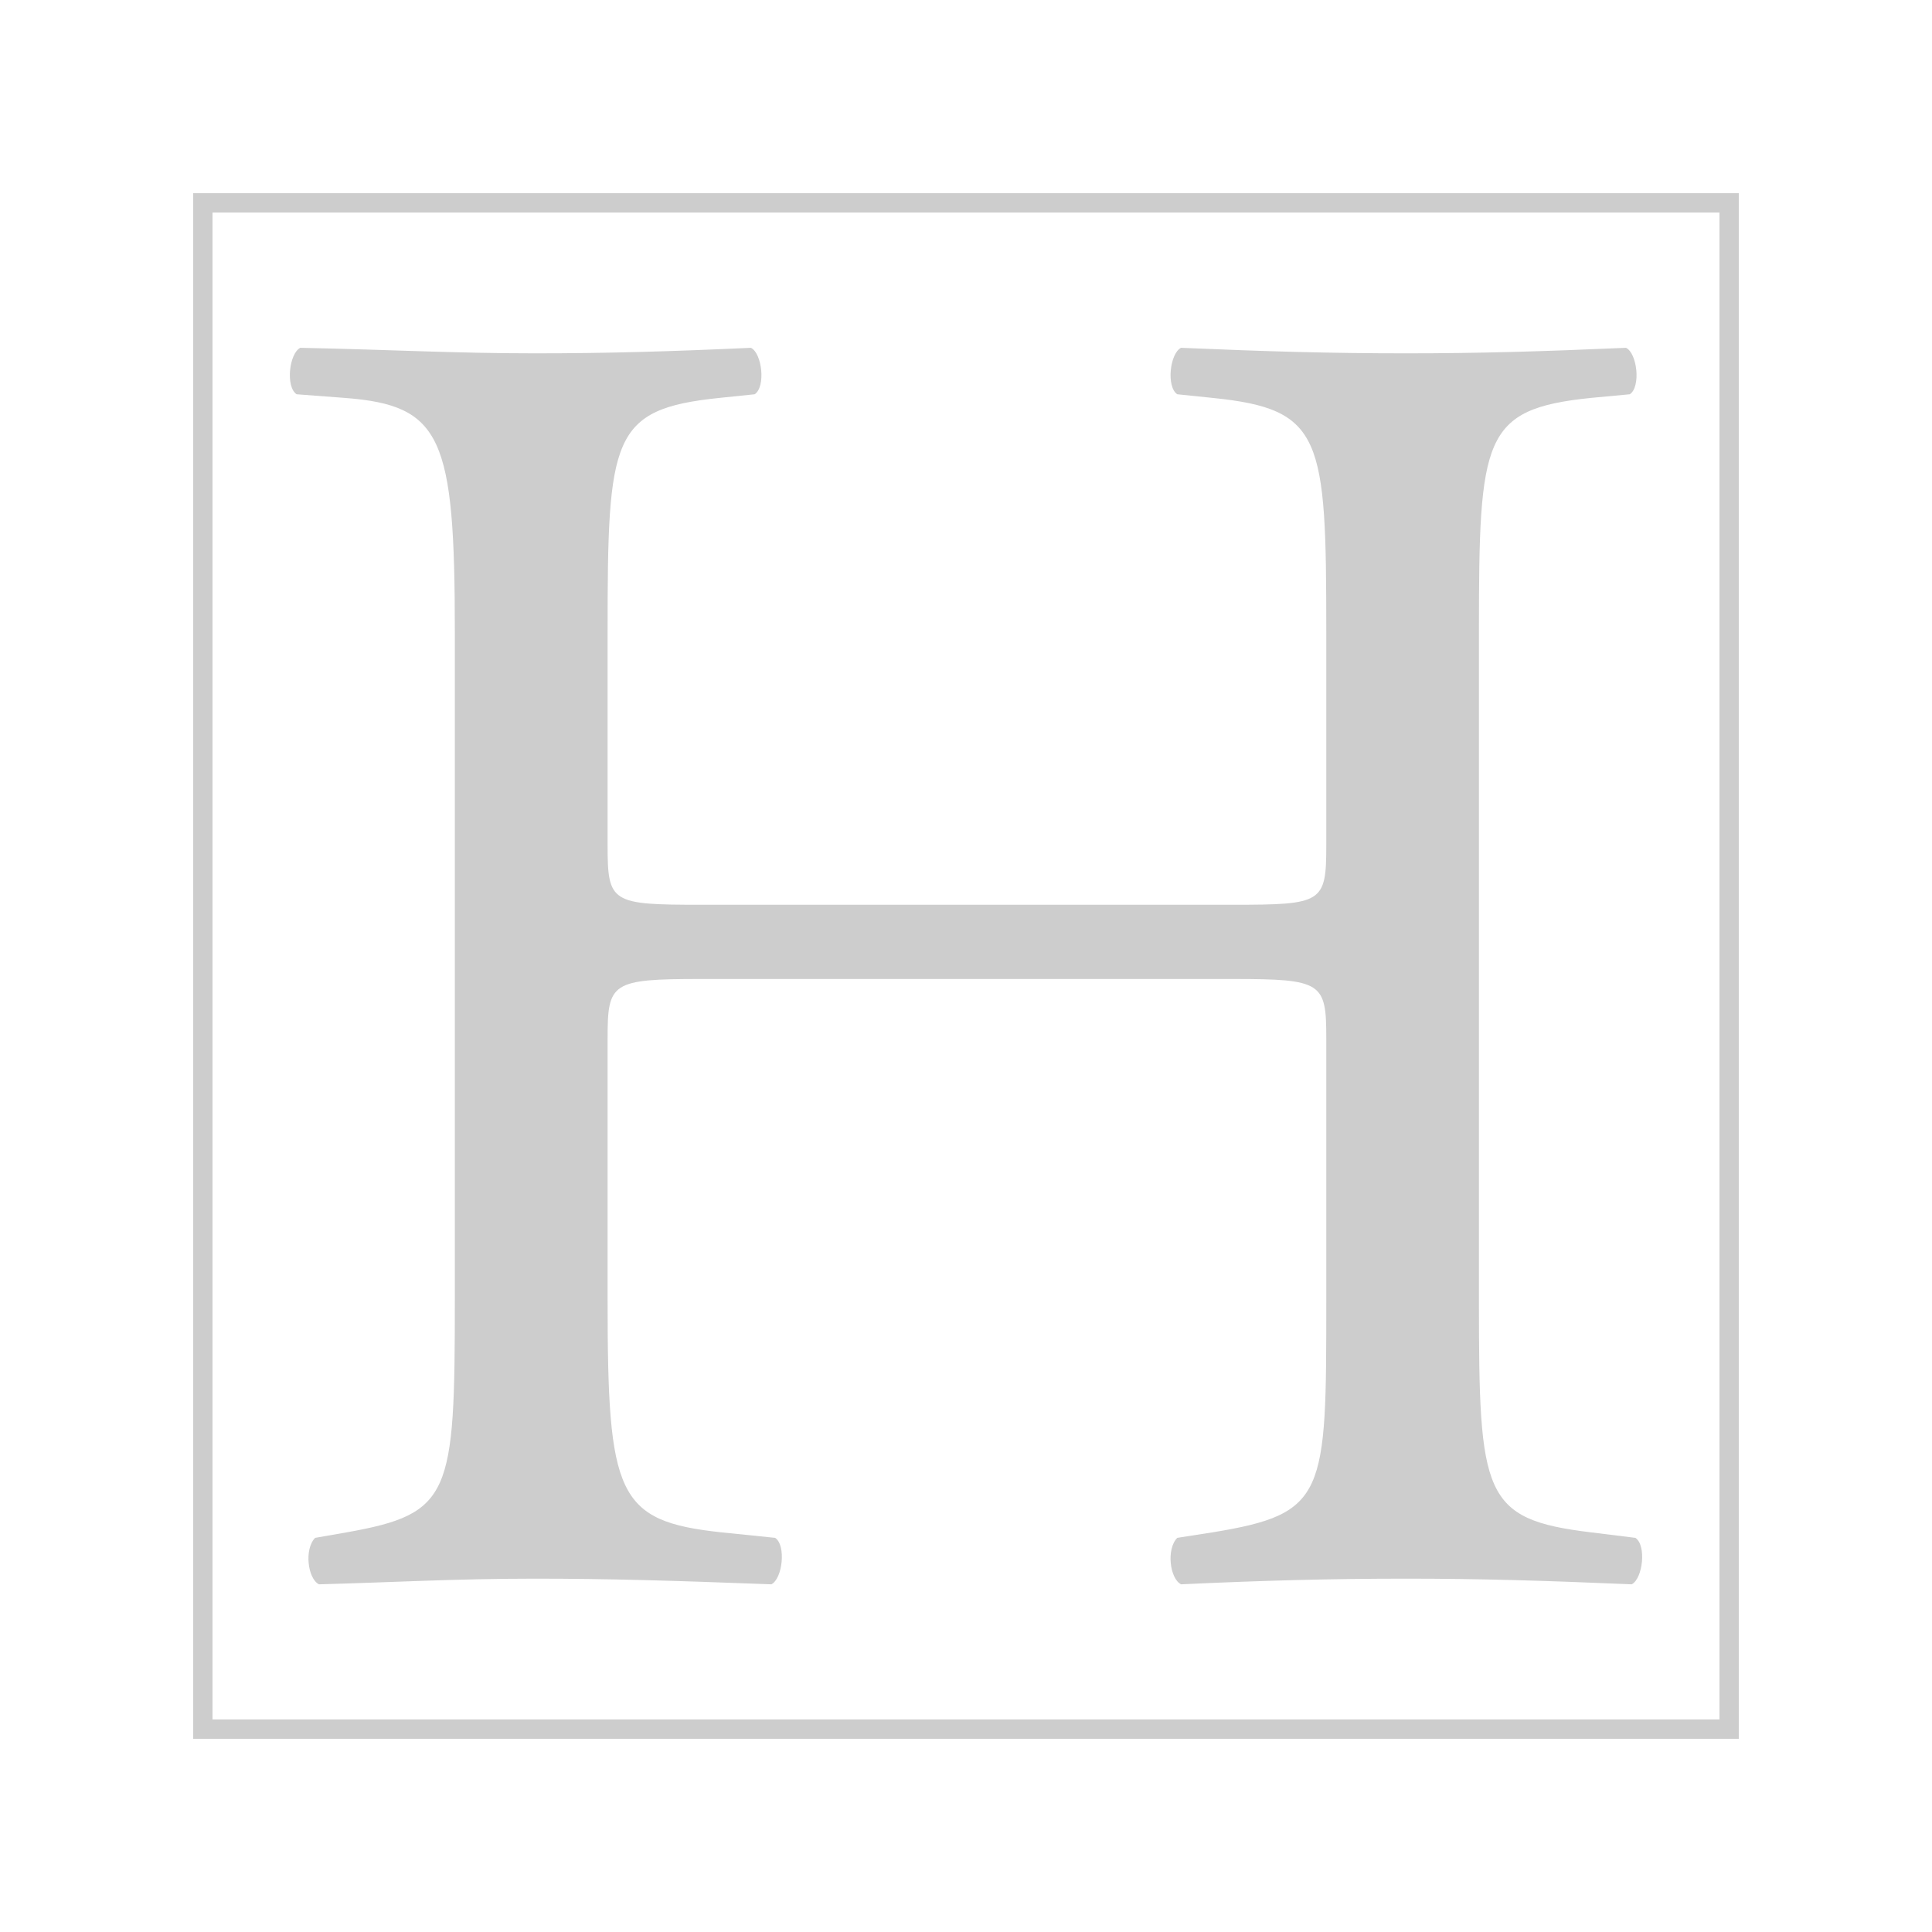
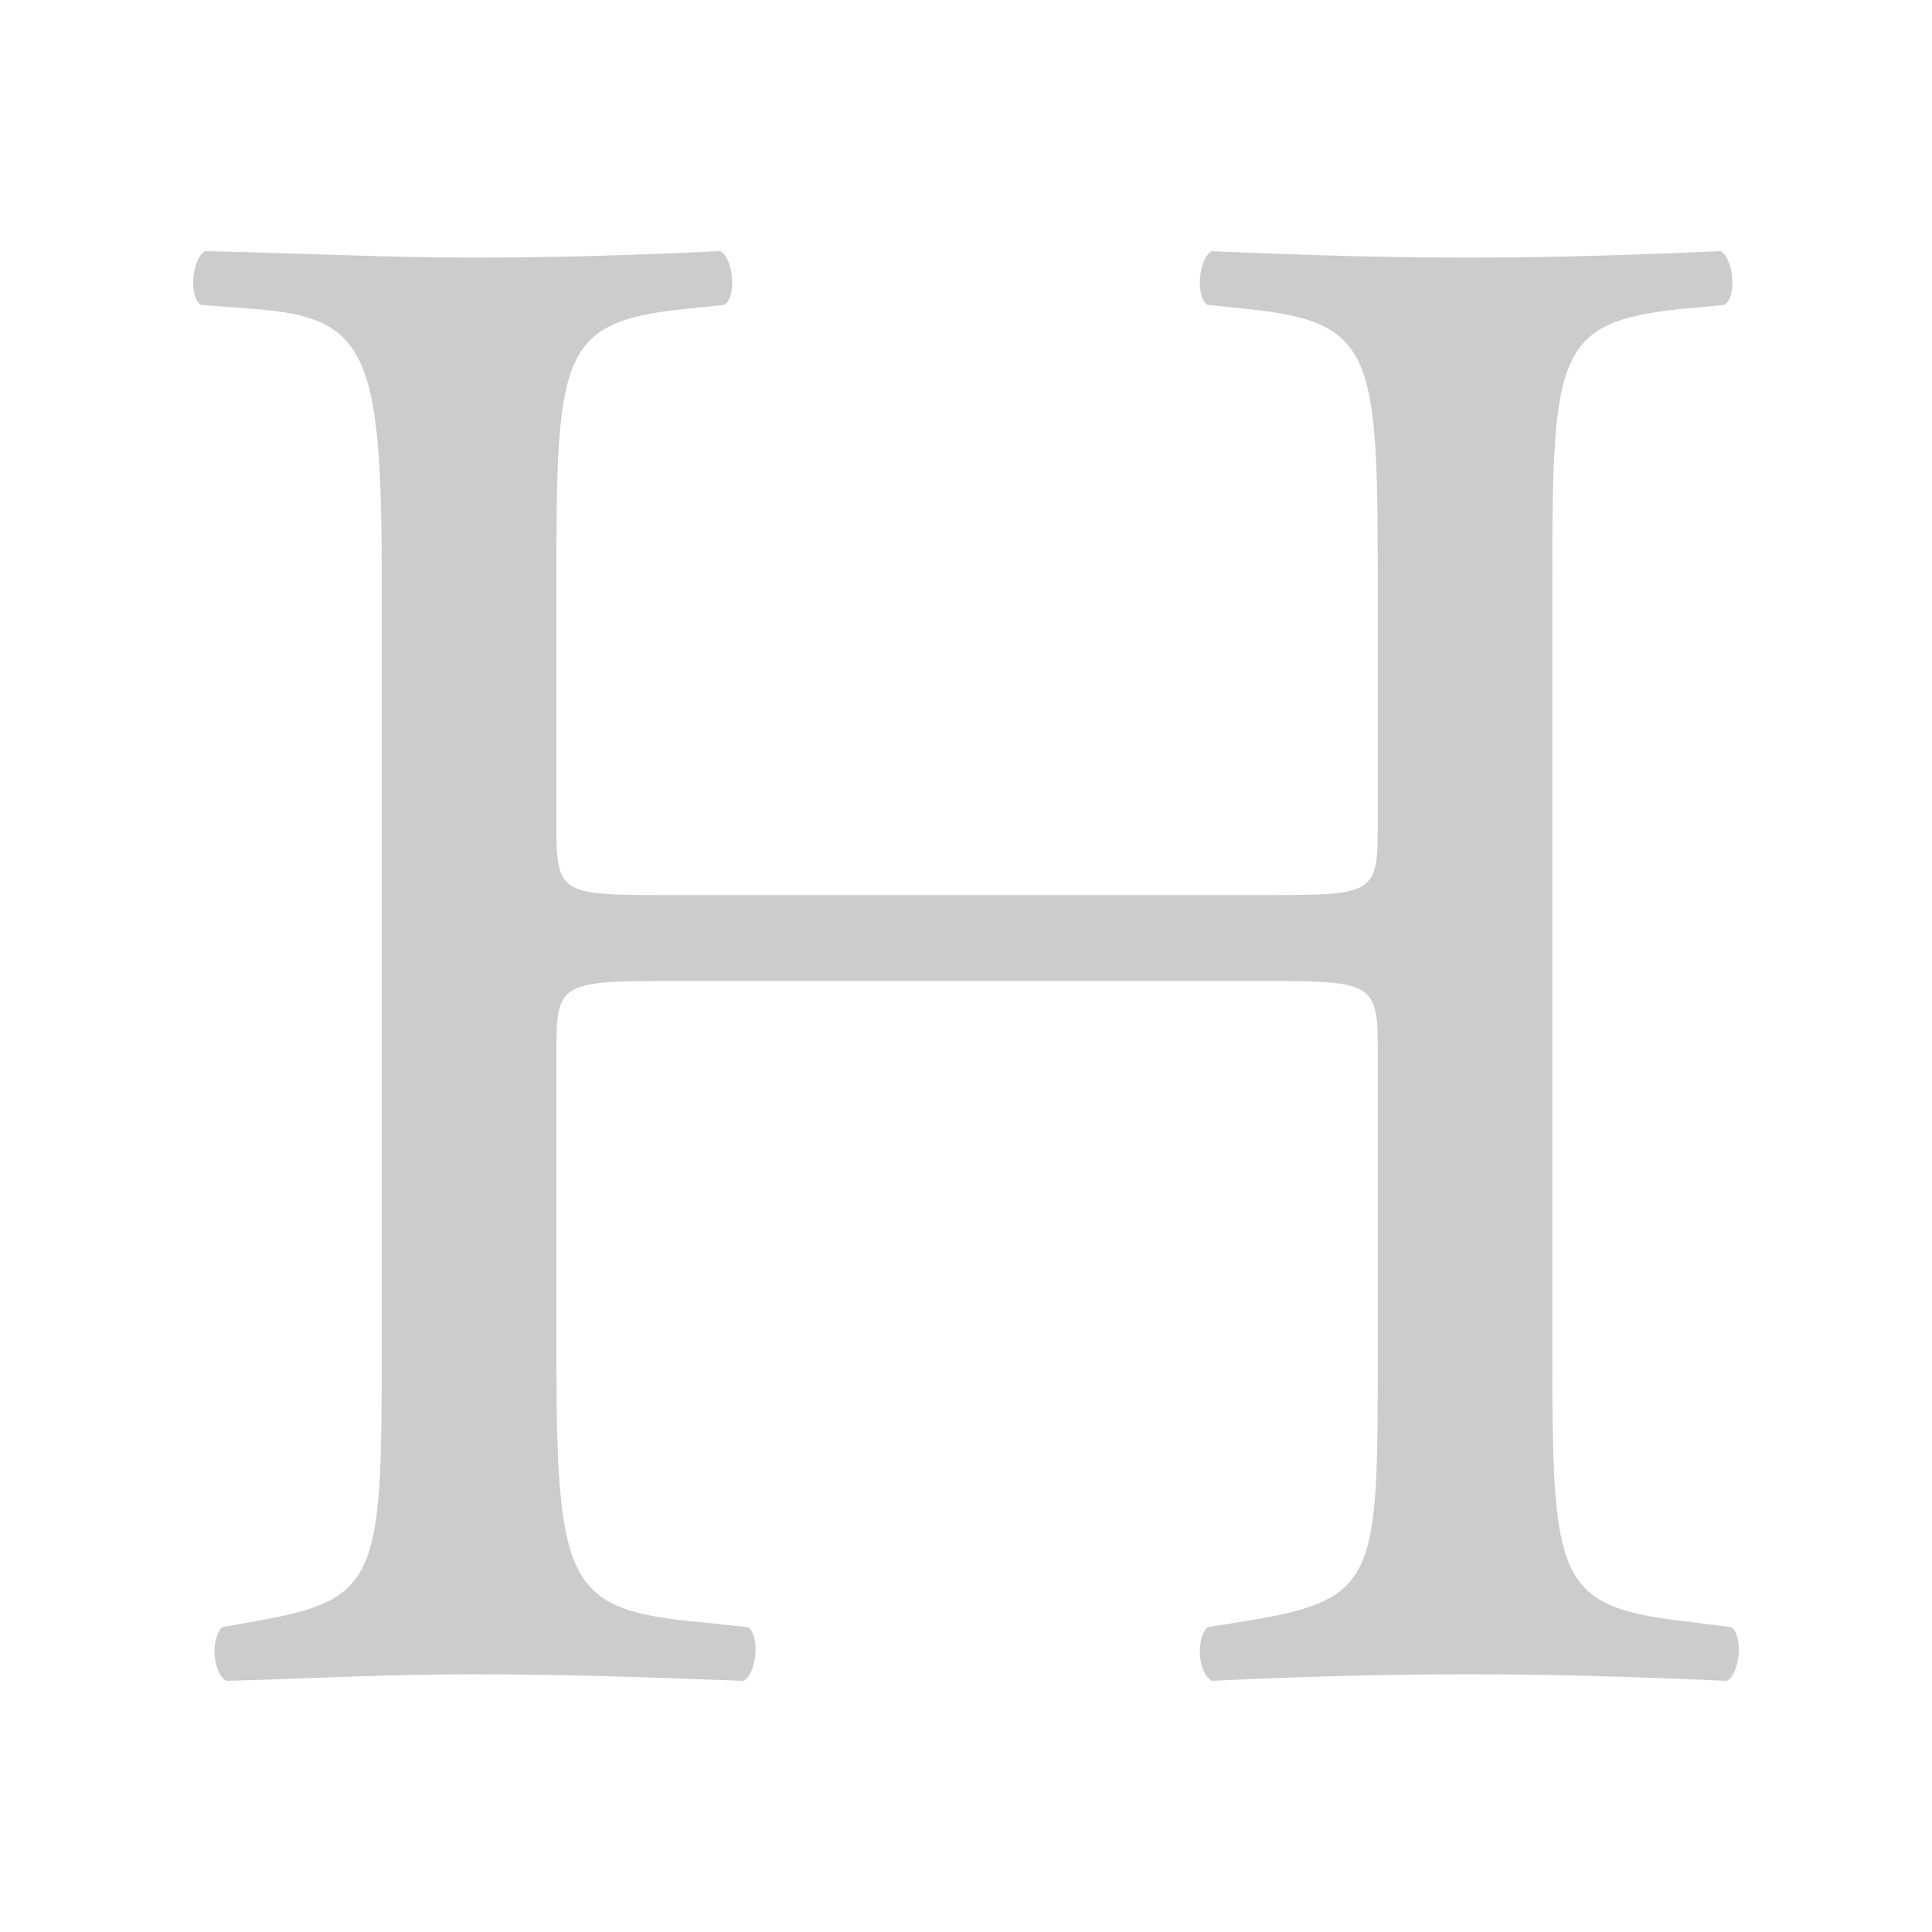
- <svg xmlns="http://www.w3.org/2000/svg" version="1.1" width="100" height="100" id="svg3956">
-   <defs id="defs3958" />
-   <g transform="translate(-175.7143,-759.1076)" id="layer1">
-     <g transform="matrix(2.104042,0,0,2.104042,81.0324,141.7758)" id="g3909">
-       <path d="m 62.236,317.486 c -2.199,0 -2.289,0.09 -2.289,1.462 l 0,6.439 c 0,4.797 0.227,5.435 2.793,5.711 l 1.329,0.136 c 0.273,0.183 0.183,1.003 -0.093,1.143 -2.473,-0.093 -4.029,-0.139 -5.818,-0.139 -1.969,0 -3.526,0.093 -5.312,0.139 -0.276,-0.139 -0.367,-0.867 -0.093,-1.143 l 0.78,-0.136 c 2.566,-0.458 2.656,-0.914 2.656,-5.711 l 0,-16.441 c 0,-4.794 -0.32,-5.571 -2.702,-5.754 l -1.19,-0.09 c -0.276,-0.183 -0.183,-1.006 0.09,-1.143 2.246,0.046 3.802,0.136 5.771,0.136 1.789,0 3.345,-0.046 5.315,-0.136 0.276,0.136 0.367,0.96 0.093,1.143 l -0.873,0.09 c -2.656,0.276 -2.746,0.96 -2.746,5.754 l 0,5.252 c 0,1.415 0.09,1.462 2.289,1.462 l 13.102,0 c 2.196,0 2.289,-0.046 2.289,-1.462 l 0,-5.252 c 0,-4.794 -0.093,-5.479 -2.793,-5.754 l -0.873,-0.09 c -0.273,-0.183 -0.183,-1.006 0.093,-1.143 2.106,0.09 3.665,0.136 5.542,0.136 1.786,0 3.345,-0.046 5.405,-0.136 0.276,0.136 0.367,0.96 0.093,1.143 l -0.963,0.09 c -2.656,0.276 -2.749,0.96 -2.749,5.754 l 0,16.441 c 0,4.797 0.093,5.389 2.749,5.711 l 1.1,0.136 c 0.276,0.183 0.183,1.003 -0.09,1.143 -2.199,-0.093 -3.758,-0.139 -5.545,-0.139 -1.876,0 -3.526,0.046 -5.542,0.139 -0.276,-0.139 -0.367,-0.867 -0.093,-1.143 l 0.873,-0.136 c 2.793,-0.458 2.793,-0.914 2.793,-5.711 l 0,-6.439 c 0,-1.372 -0.093,-1.462 -2.289,-1.462 l -13.102,0 z" id="path3333" style="fill:#000000;fill-opacity:0.196;fill-rule:nonzero;stroke:none" />
-       <rect width="37.547" height="37.547" x="49.99" y="298.393" id="rect3001" style="fill:none;stroke:#000000;stroke-width:0.475;stroke-miterlimit:4;stroke-opacity:0.196;stroke-dasharray:none" />
-     </g>
-   </g>
+ <svg xmlns="http://www.w3.org/2000/svg" width="100" height="100">
+   <path d="m 34.303,50.776 c -5.288,0 -5.505,0.218            -5.505,3.556 l 0,15.664 c 0,11.67 0.546,13.222            6.715,13.893 l 3.197,0.332 c 0.658,0.444            0.441,2.441 -0.224,2.78 -5.946,-0.226            -9.688,-0.339 -13.99,-0.339 -4.736,0 -8.478,0.226            -12.773,0.339 -0.665,-0.339 -0.881,-2.11            -0.224,-2.78 l 1.875,-0.332 c 6.17,-1.115            6.387,-2.223 6.387,-13.893 l 0,-39.999 c 0,-11.663            -0.769,-13.554 -6.498,-13.998 L 10.401,15.78 C            9.736,15.335 9.96,13.332 10.618,13 c 5.4,0.113            9.143,0.331 13.878,0.331 4.302,0 8.044,-0.113            12.78,-0.331 0.665,0.331 0.881,2.335 0.224,2.78            l -2.099,0.218 c -6.387,0.67 -6.603,2.335            -6.603,13.998 l 0,12.778 c 0,3.443 0.217,3.556            5.505,3.556 l 31.506,0 c 5.281,0 5.505,-0.113            5.505,-3.556 l 0,-12.778 c 0,-11.663 -0.224,-13.328            -6.715,-13.998 l -2.099,-0.218 c -0.658,-0.445            -0.441,-2.448 0.224,-2.78 5.064,0.218 8.814,0.331            13.326,0.331 4.295,0 8.044,-0.113 12.997,-0.331            0.665,0.331 0.881,2.335 0.224,2.78 l -2.315,0.218 c            -6.386,0.67 -6.61,2.335 -6.61,13.998 l 0,39.999 c            0,11.67 0.224,13.109 6.61,13.893 l 2.644,0.332 c            0.665,0.444 0.441,2.441 -0.217,2.78 -5.288,-0.226            -9.038,-0.339 -13.333,-0.339 -4.512,0 -8.478,0.113            -13.326,0.339 -0.665,-0.339 -0.881,-2.11            -0.224,-2.78 l 2.099,-0.332 c 6.715,-1.115            6.715,-2.223 6.715,-13.893 l 0,-15.664 c 0,-3.337            -0.224,-3.556 -5.505,-3.556 l -31.506,0 z" fill-opacity="0.2" />
</svg>
